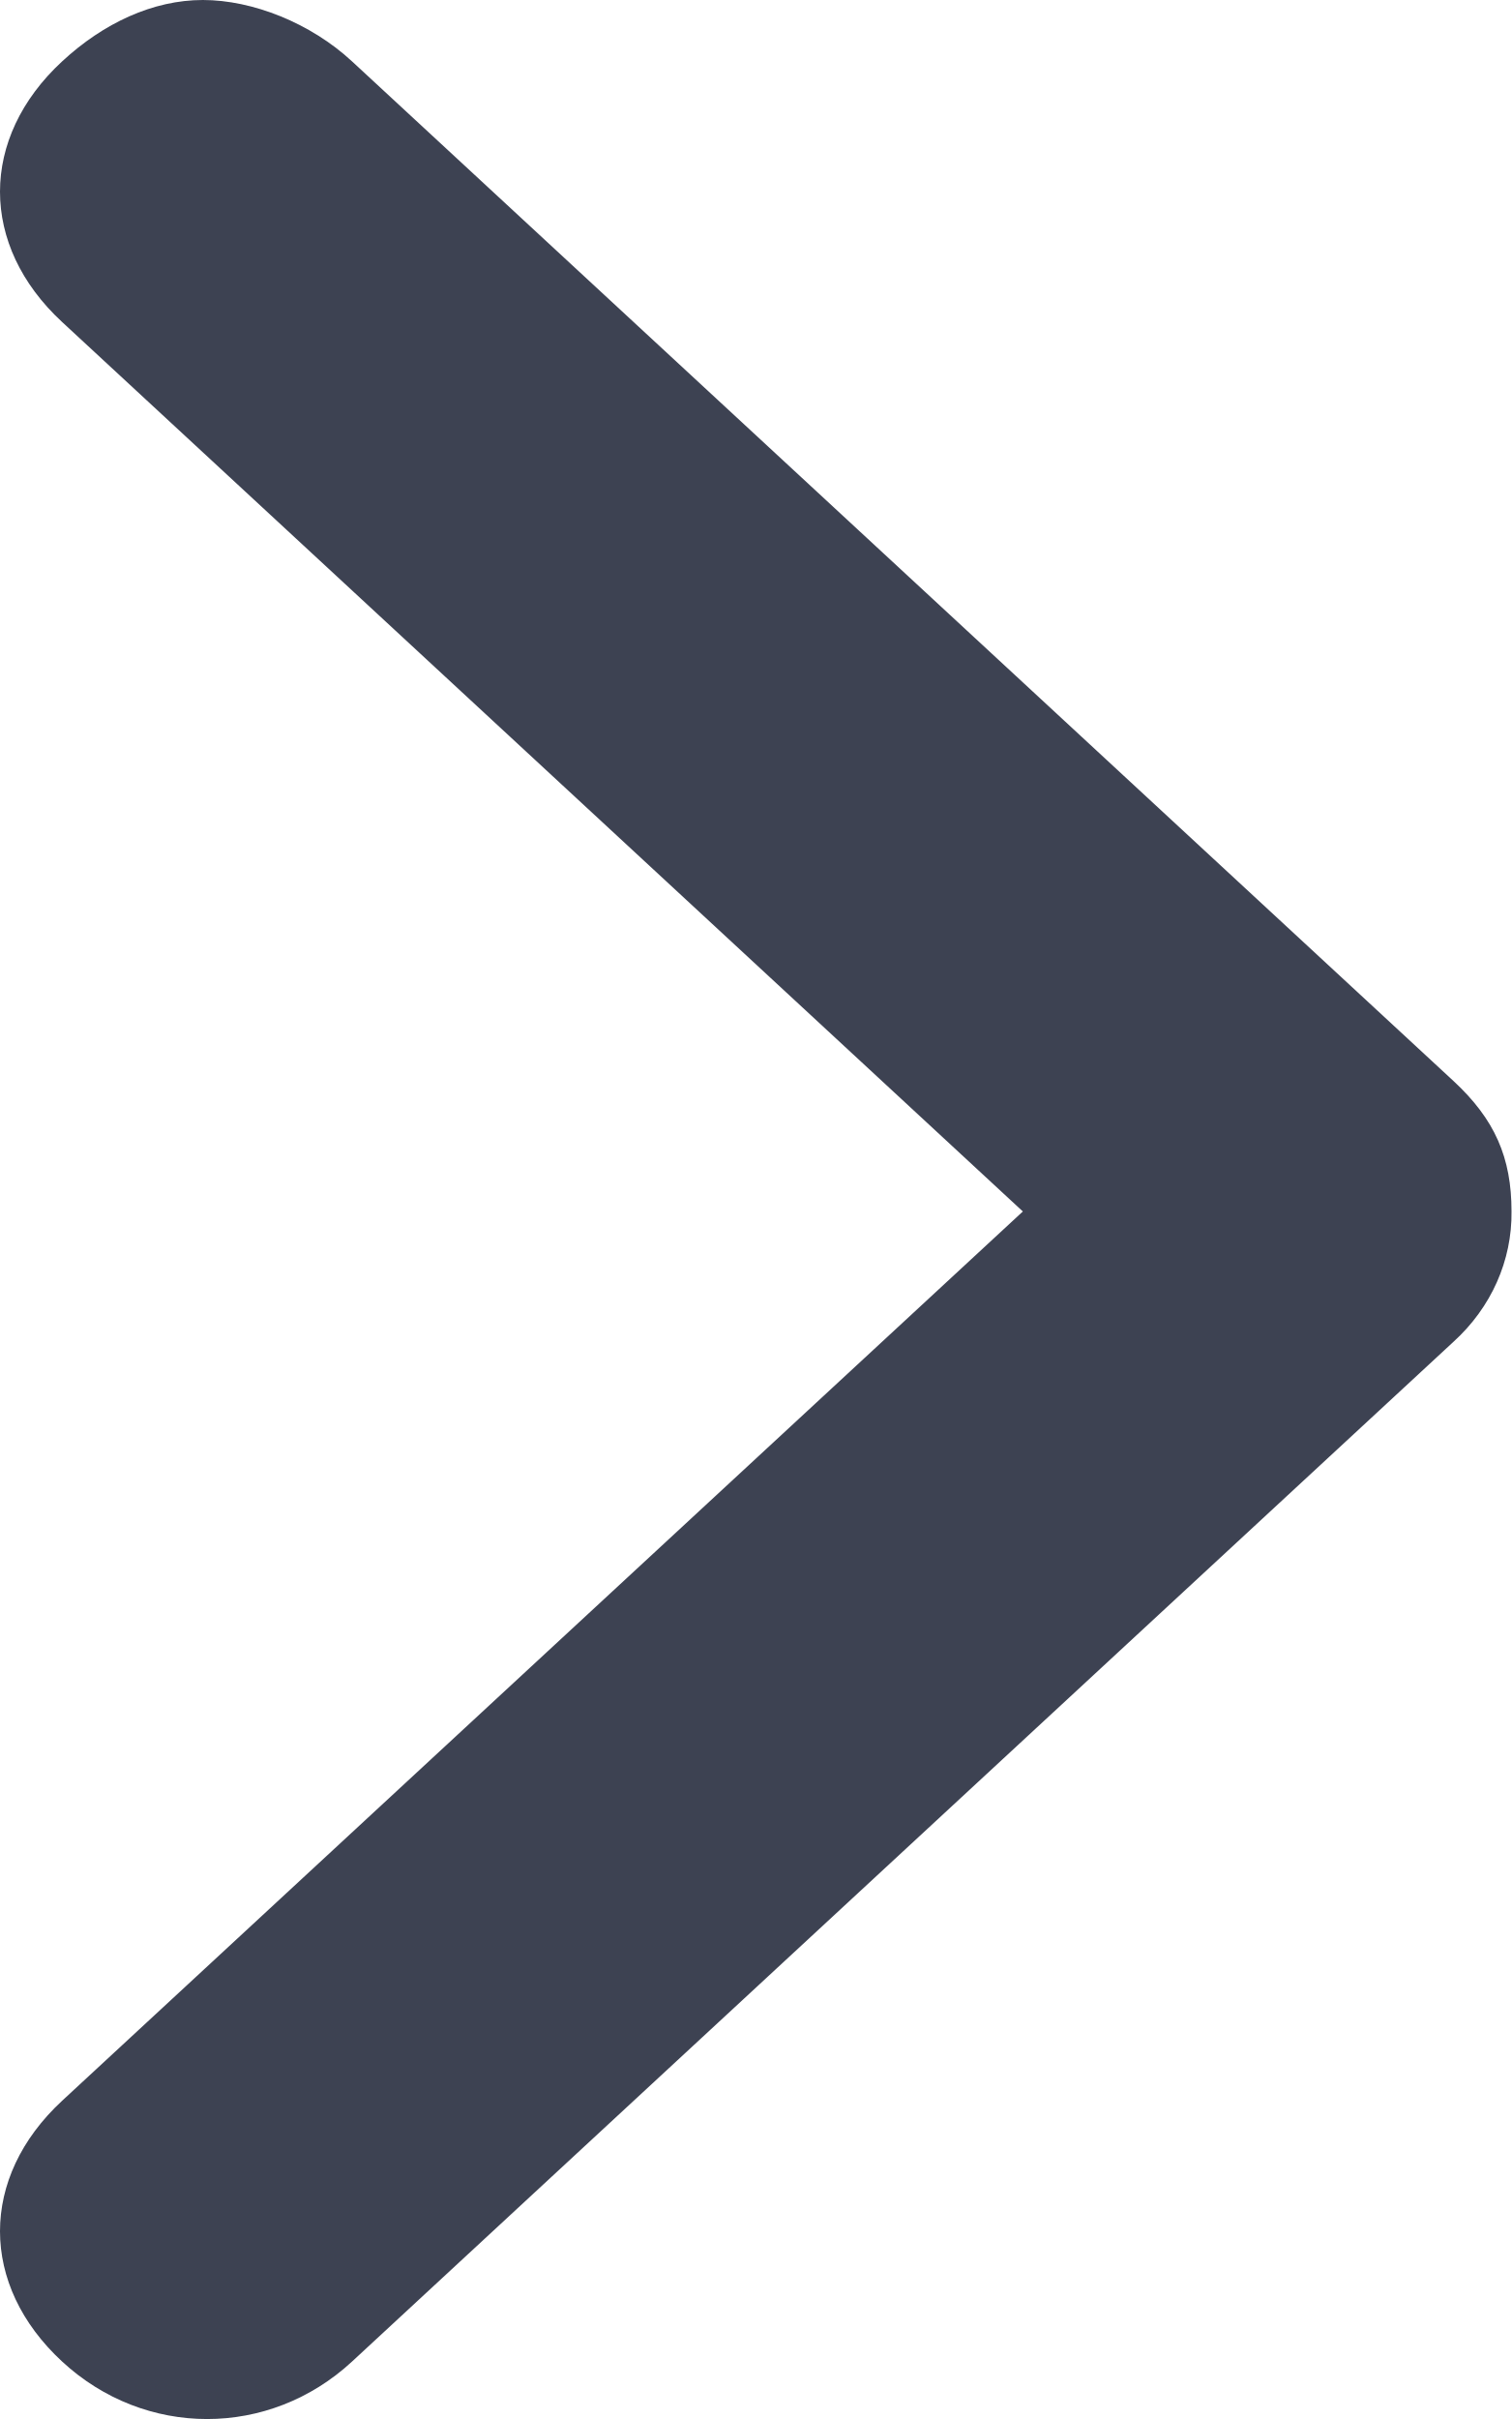
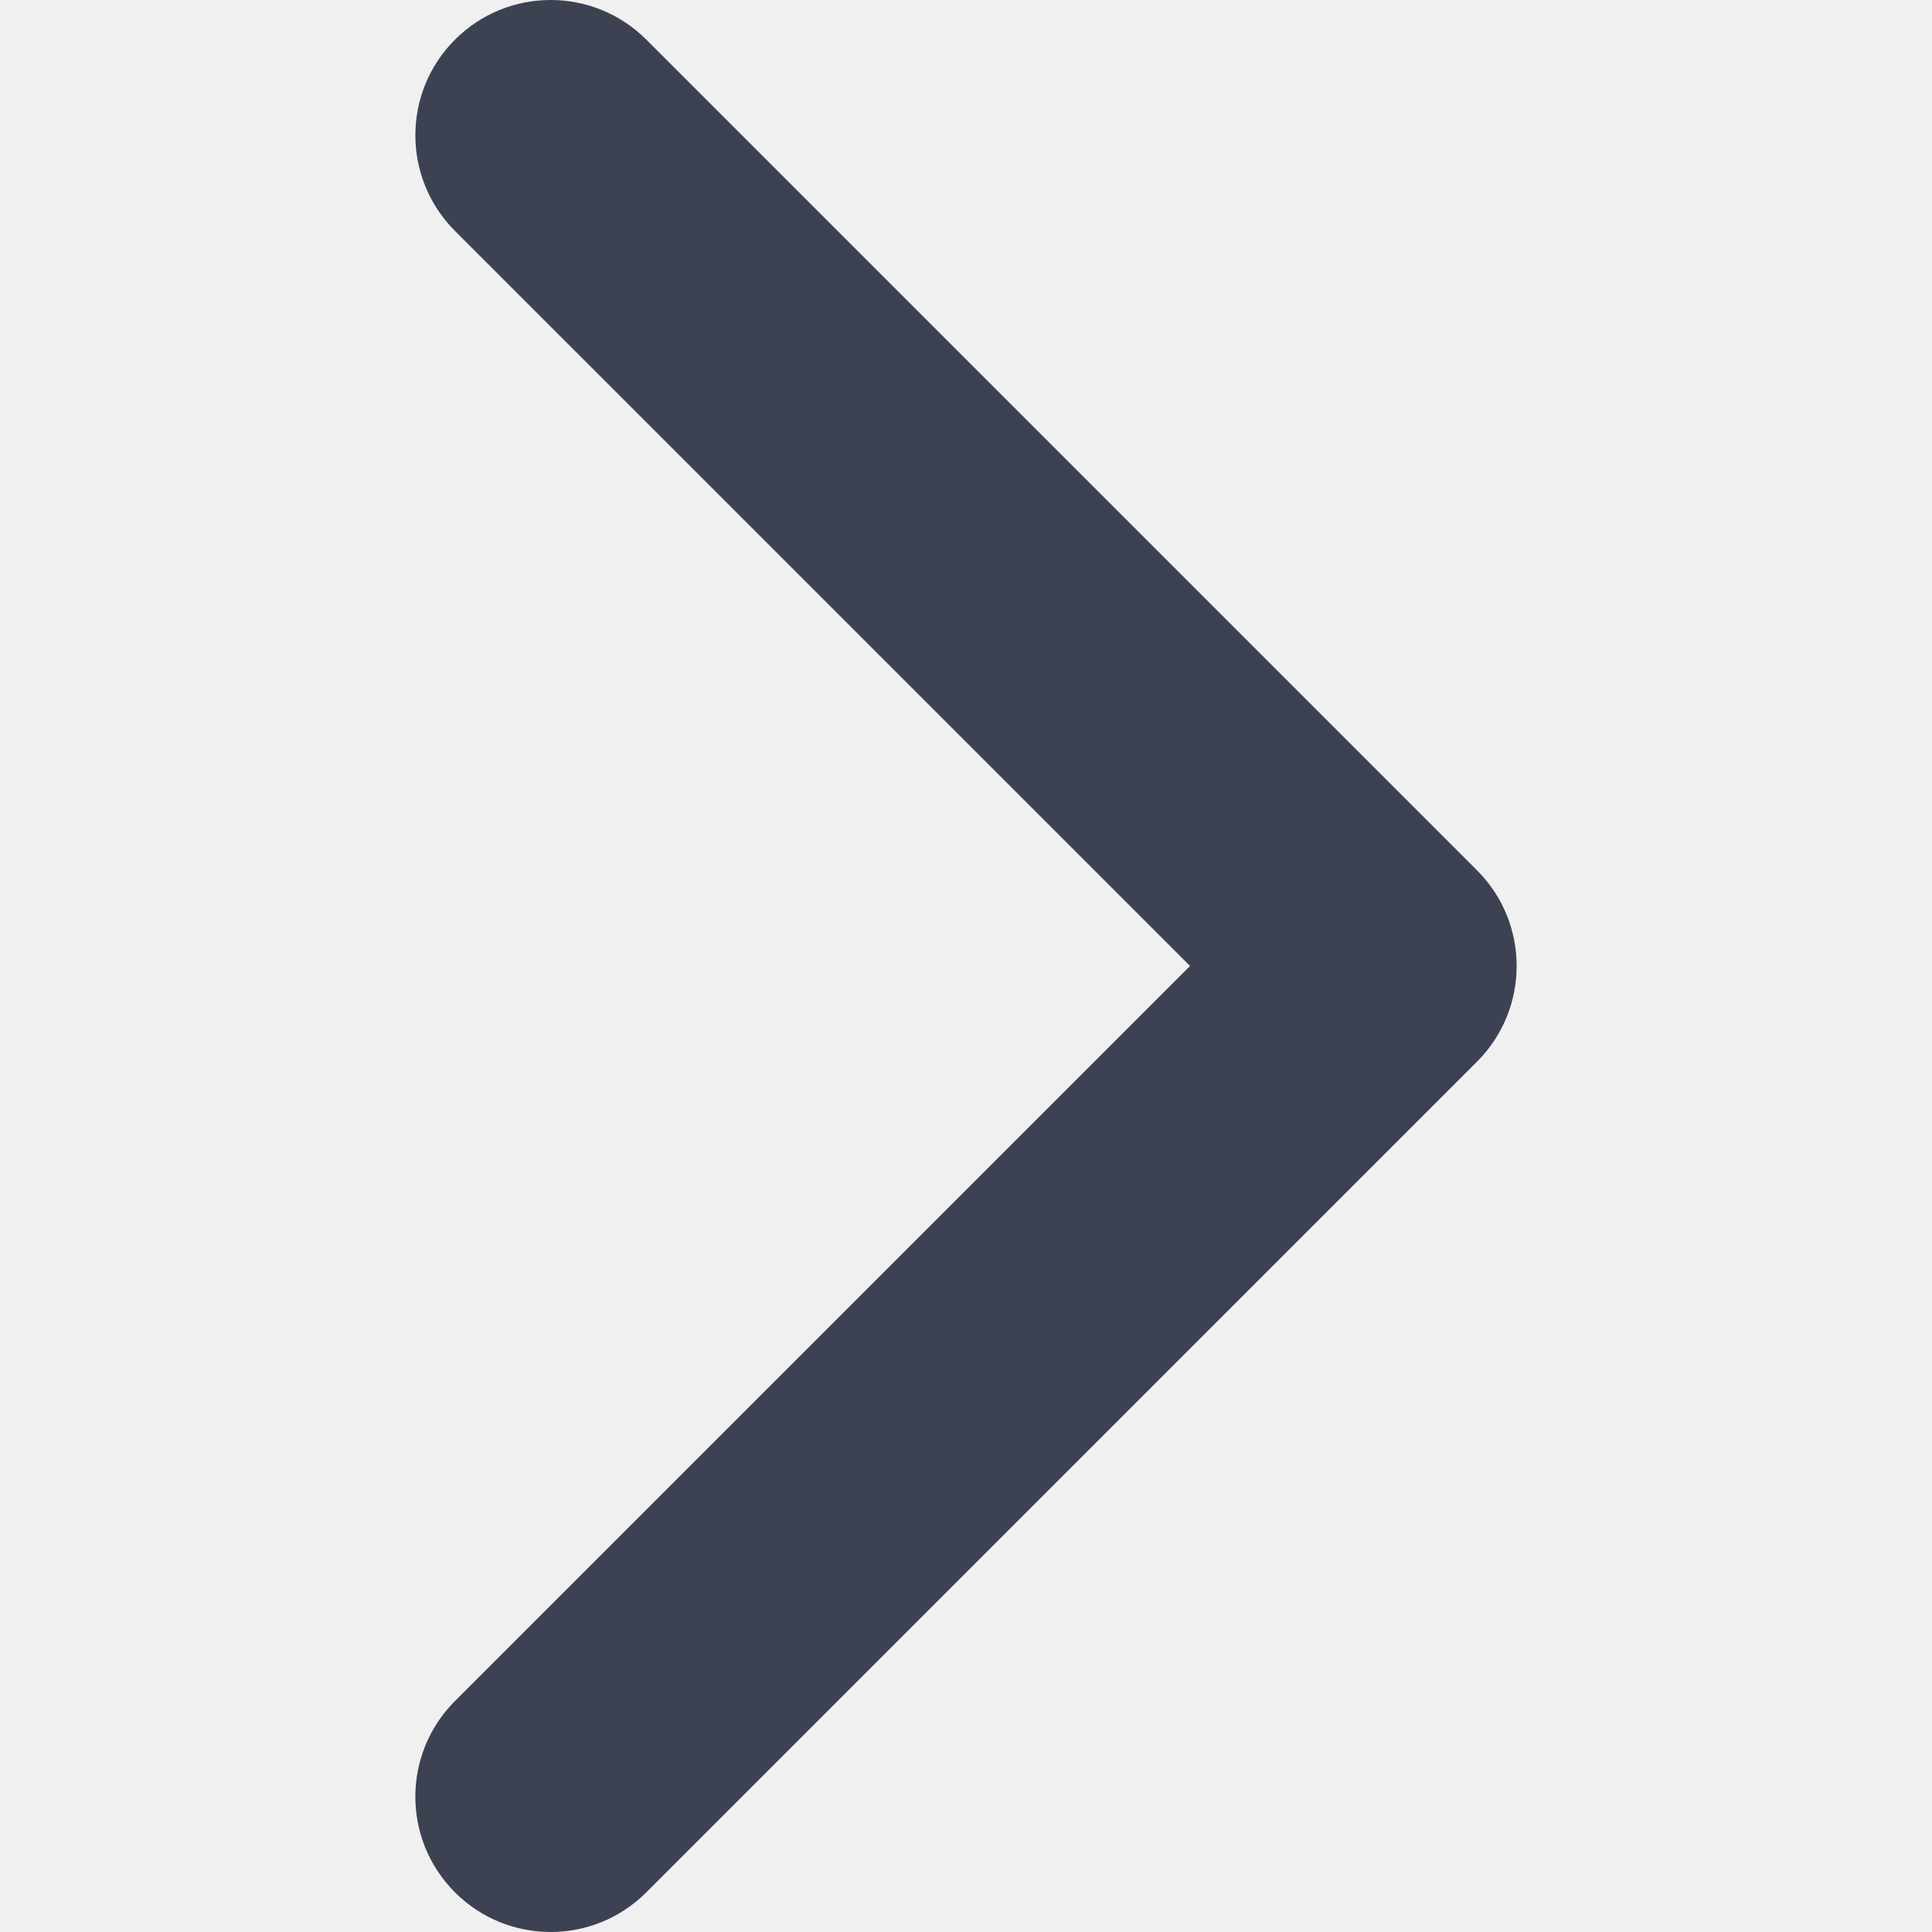
- <svg xmlns="http://www.w3.org/2000/svg" width="10px" height="16px" viewBox="0 0 10 16" version="1.1">
-   <defs />
-   <g id="Page-1" stroke="none" stroke-width="1" fill="none" fill-rule="evenodd">
-     <g id="Test-Task" transform="translate(-915, -2132)">
-       <rect fill="#FFFFFF" x="0" y="0" width="1600" height="2220" />
-       <g id="footer" transform="translate(0, 2005)" fill="#3D4252" fill-rule="nonzero">
-         <g id="items" transform="translate(102, 63)">
-           <g id="3" transform="translate(635, 34)">
-             <g id="input_email" transform="translate(0, 20)">
-               <g id="btn_send" transform="translate(164, 0)">
-                 <path d="M23.616,17.15 L16.329,10.406 C16.055,10.152 15.671,10 15.342,10 C15.013,10 14.685,10.152 14.411,10.406 C13.863,10.913 13.863,11.623 14.411,12.13 L20.767,18.013 L14.411,23.895 C13.863,24.403 13.863,25.113 14.411,25.62 C14.959,26.127 15.781,26.127 16.329,25.62 L23.616,18.875 C23.866,18.648 24.004,18.337 24,18.013 C24,17.657 23.89,17.404 23.616,17.15 Z" id="icon_arrow-right" />
-               </g>
-             </g>
-           </g>
-         </g>
-       </g>
-     </g>
-   </g>
+ <svg xmlns="http://www.w3.org/2000/svg" version="1.1" id="Capa_1" x="0px" y="0px" width="16px" height="16px" viewBox="0 0 451.846 451.847" style="enable-background:new 0 0 451.846 451.847;" xml:space="preserve">
+   <path d="M345.441,248.292L151.154,442.573c-12.359,12.365-32.397,12.365-44.75,0c-12.354-12.354-12.354-32.391,0-44.744   L278.318,225.92L106.409,54.017c-12.354-12.359-12.354-32.394,0-44.748c12.354-12.359,32.391-12.359,44.75,0l194.287,194.284   c6.177,6.18,9.262,14.271,9.262,22.366C354.708,234.018,351.617,242.115,345.441,248.292z" fill="#3d4252" />
</svg>
